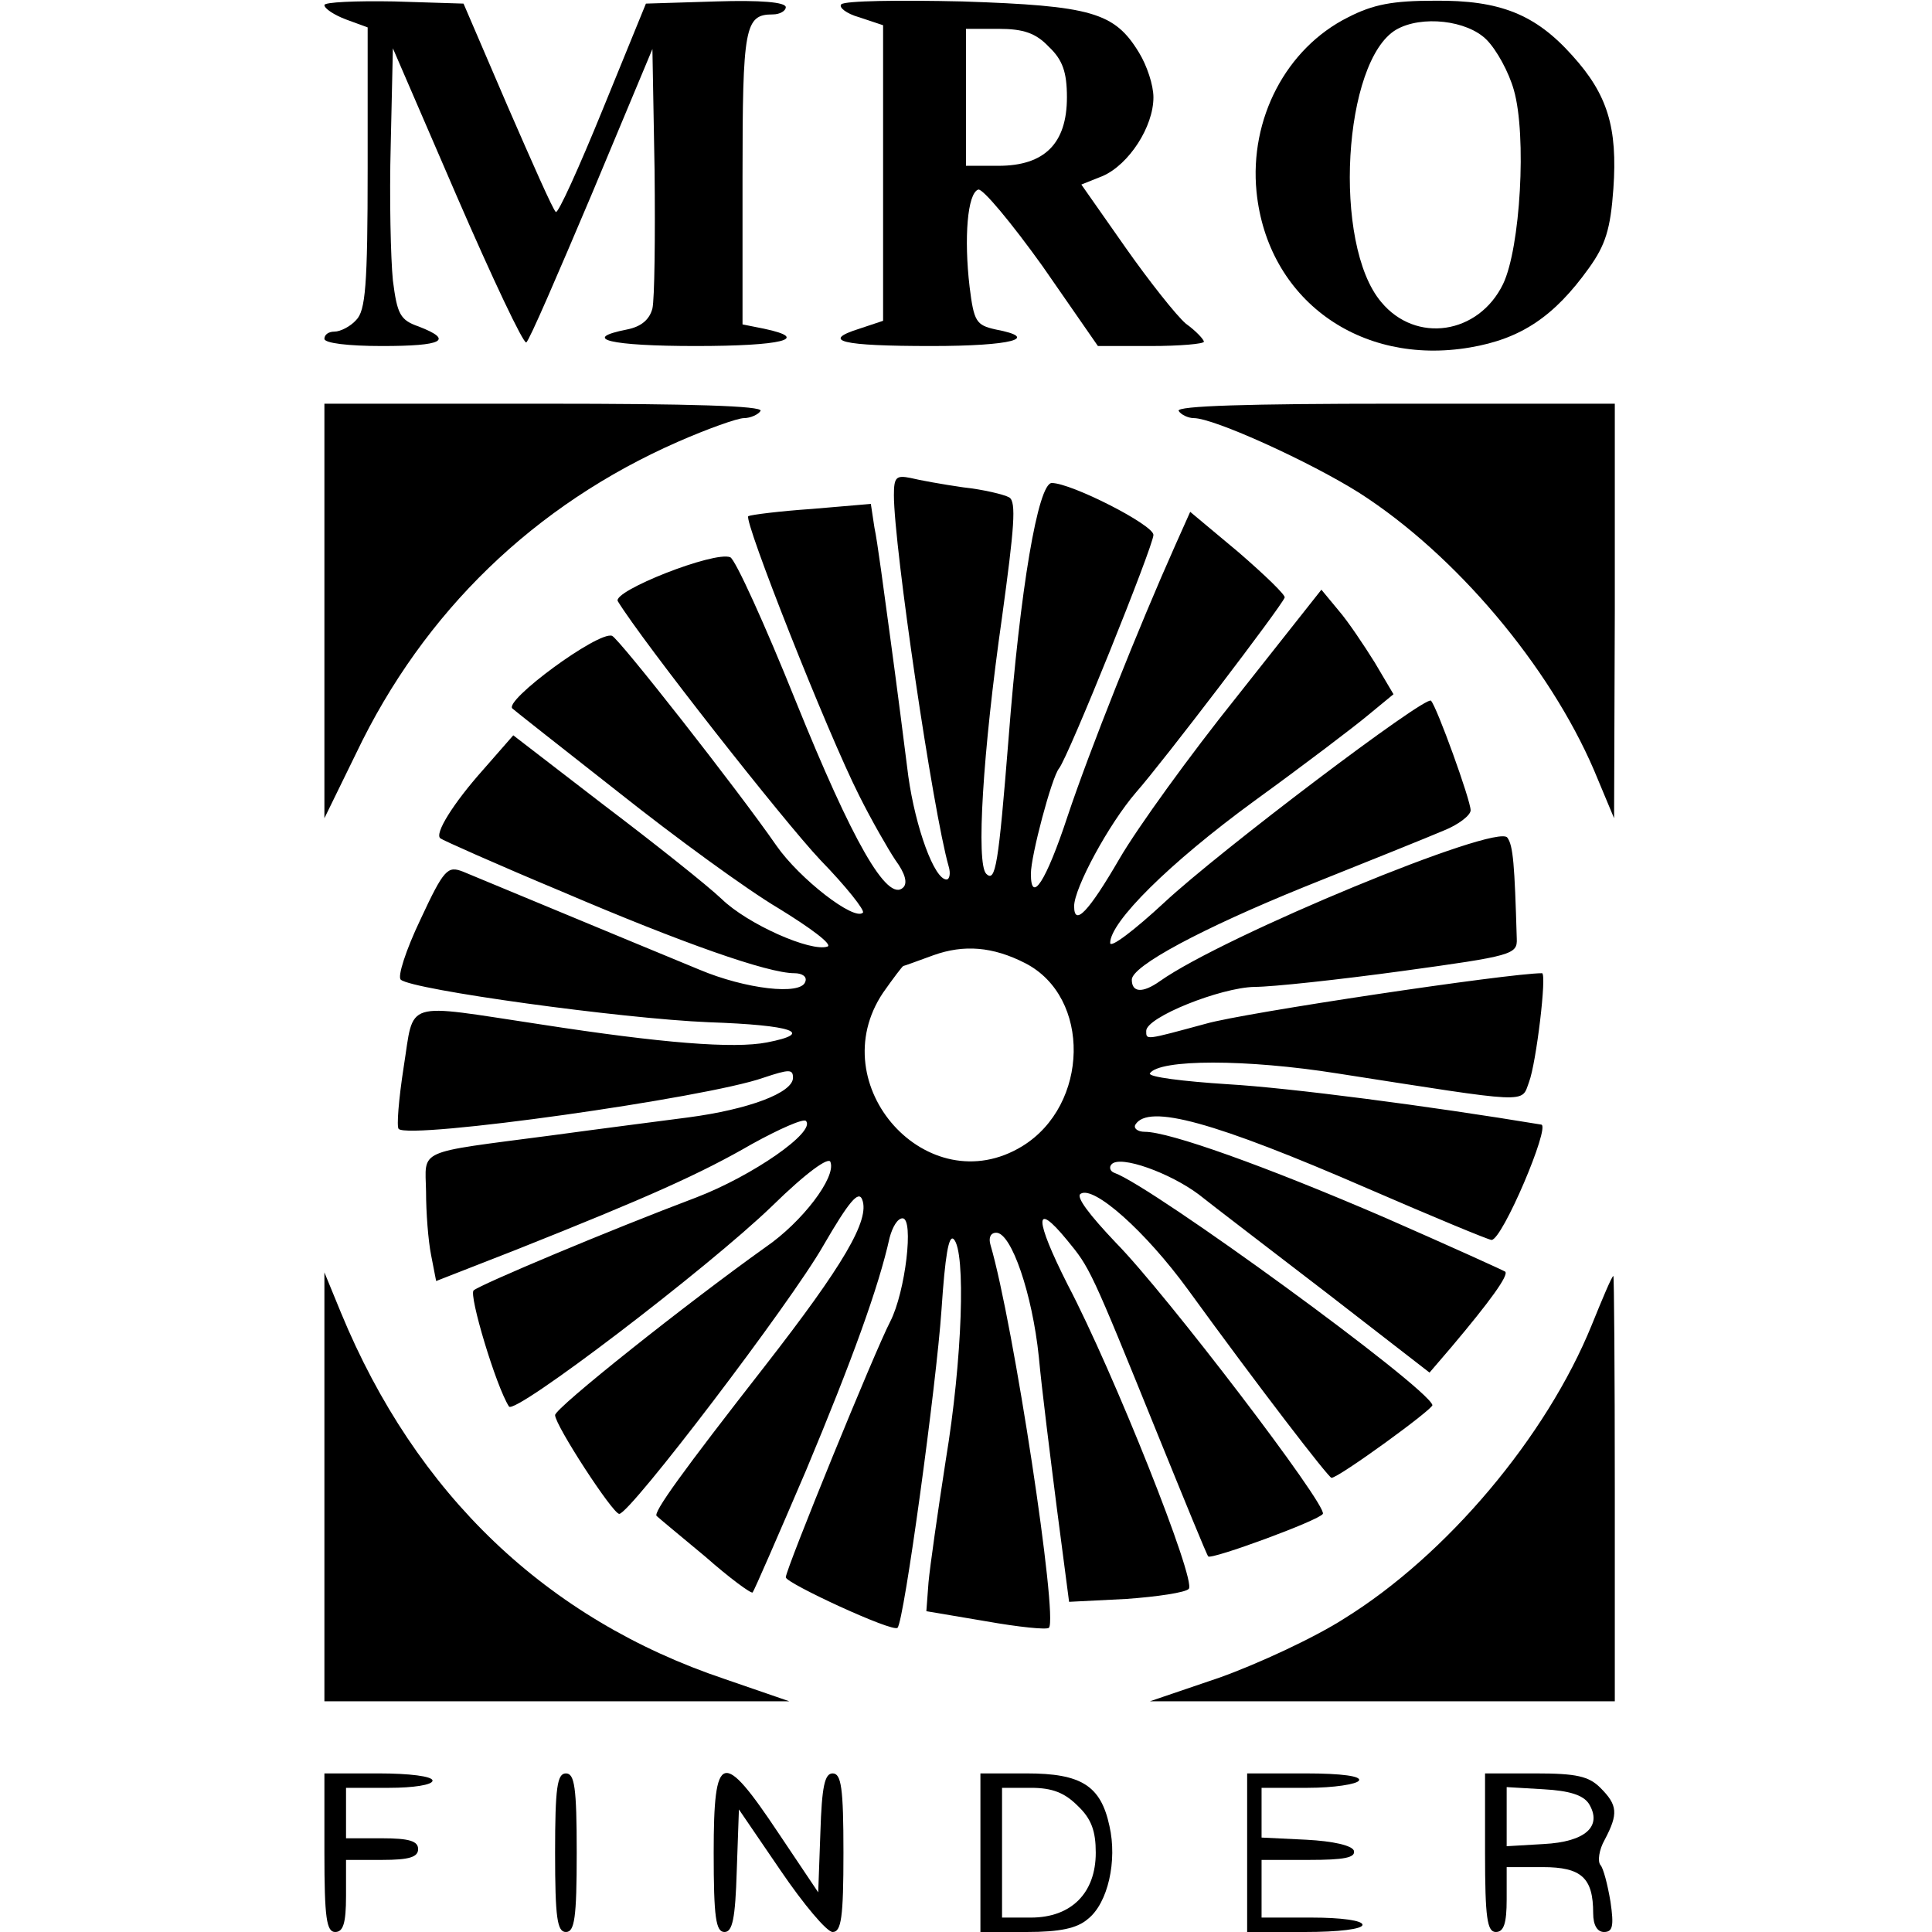
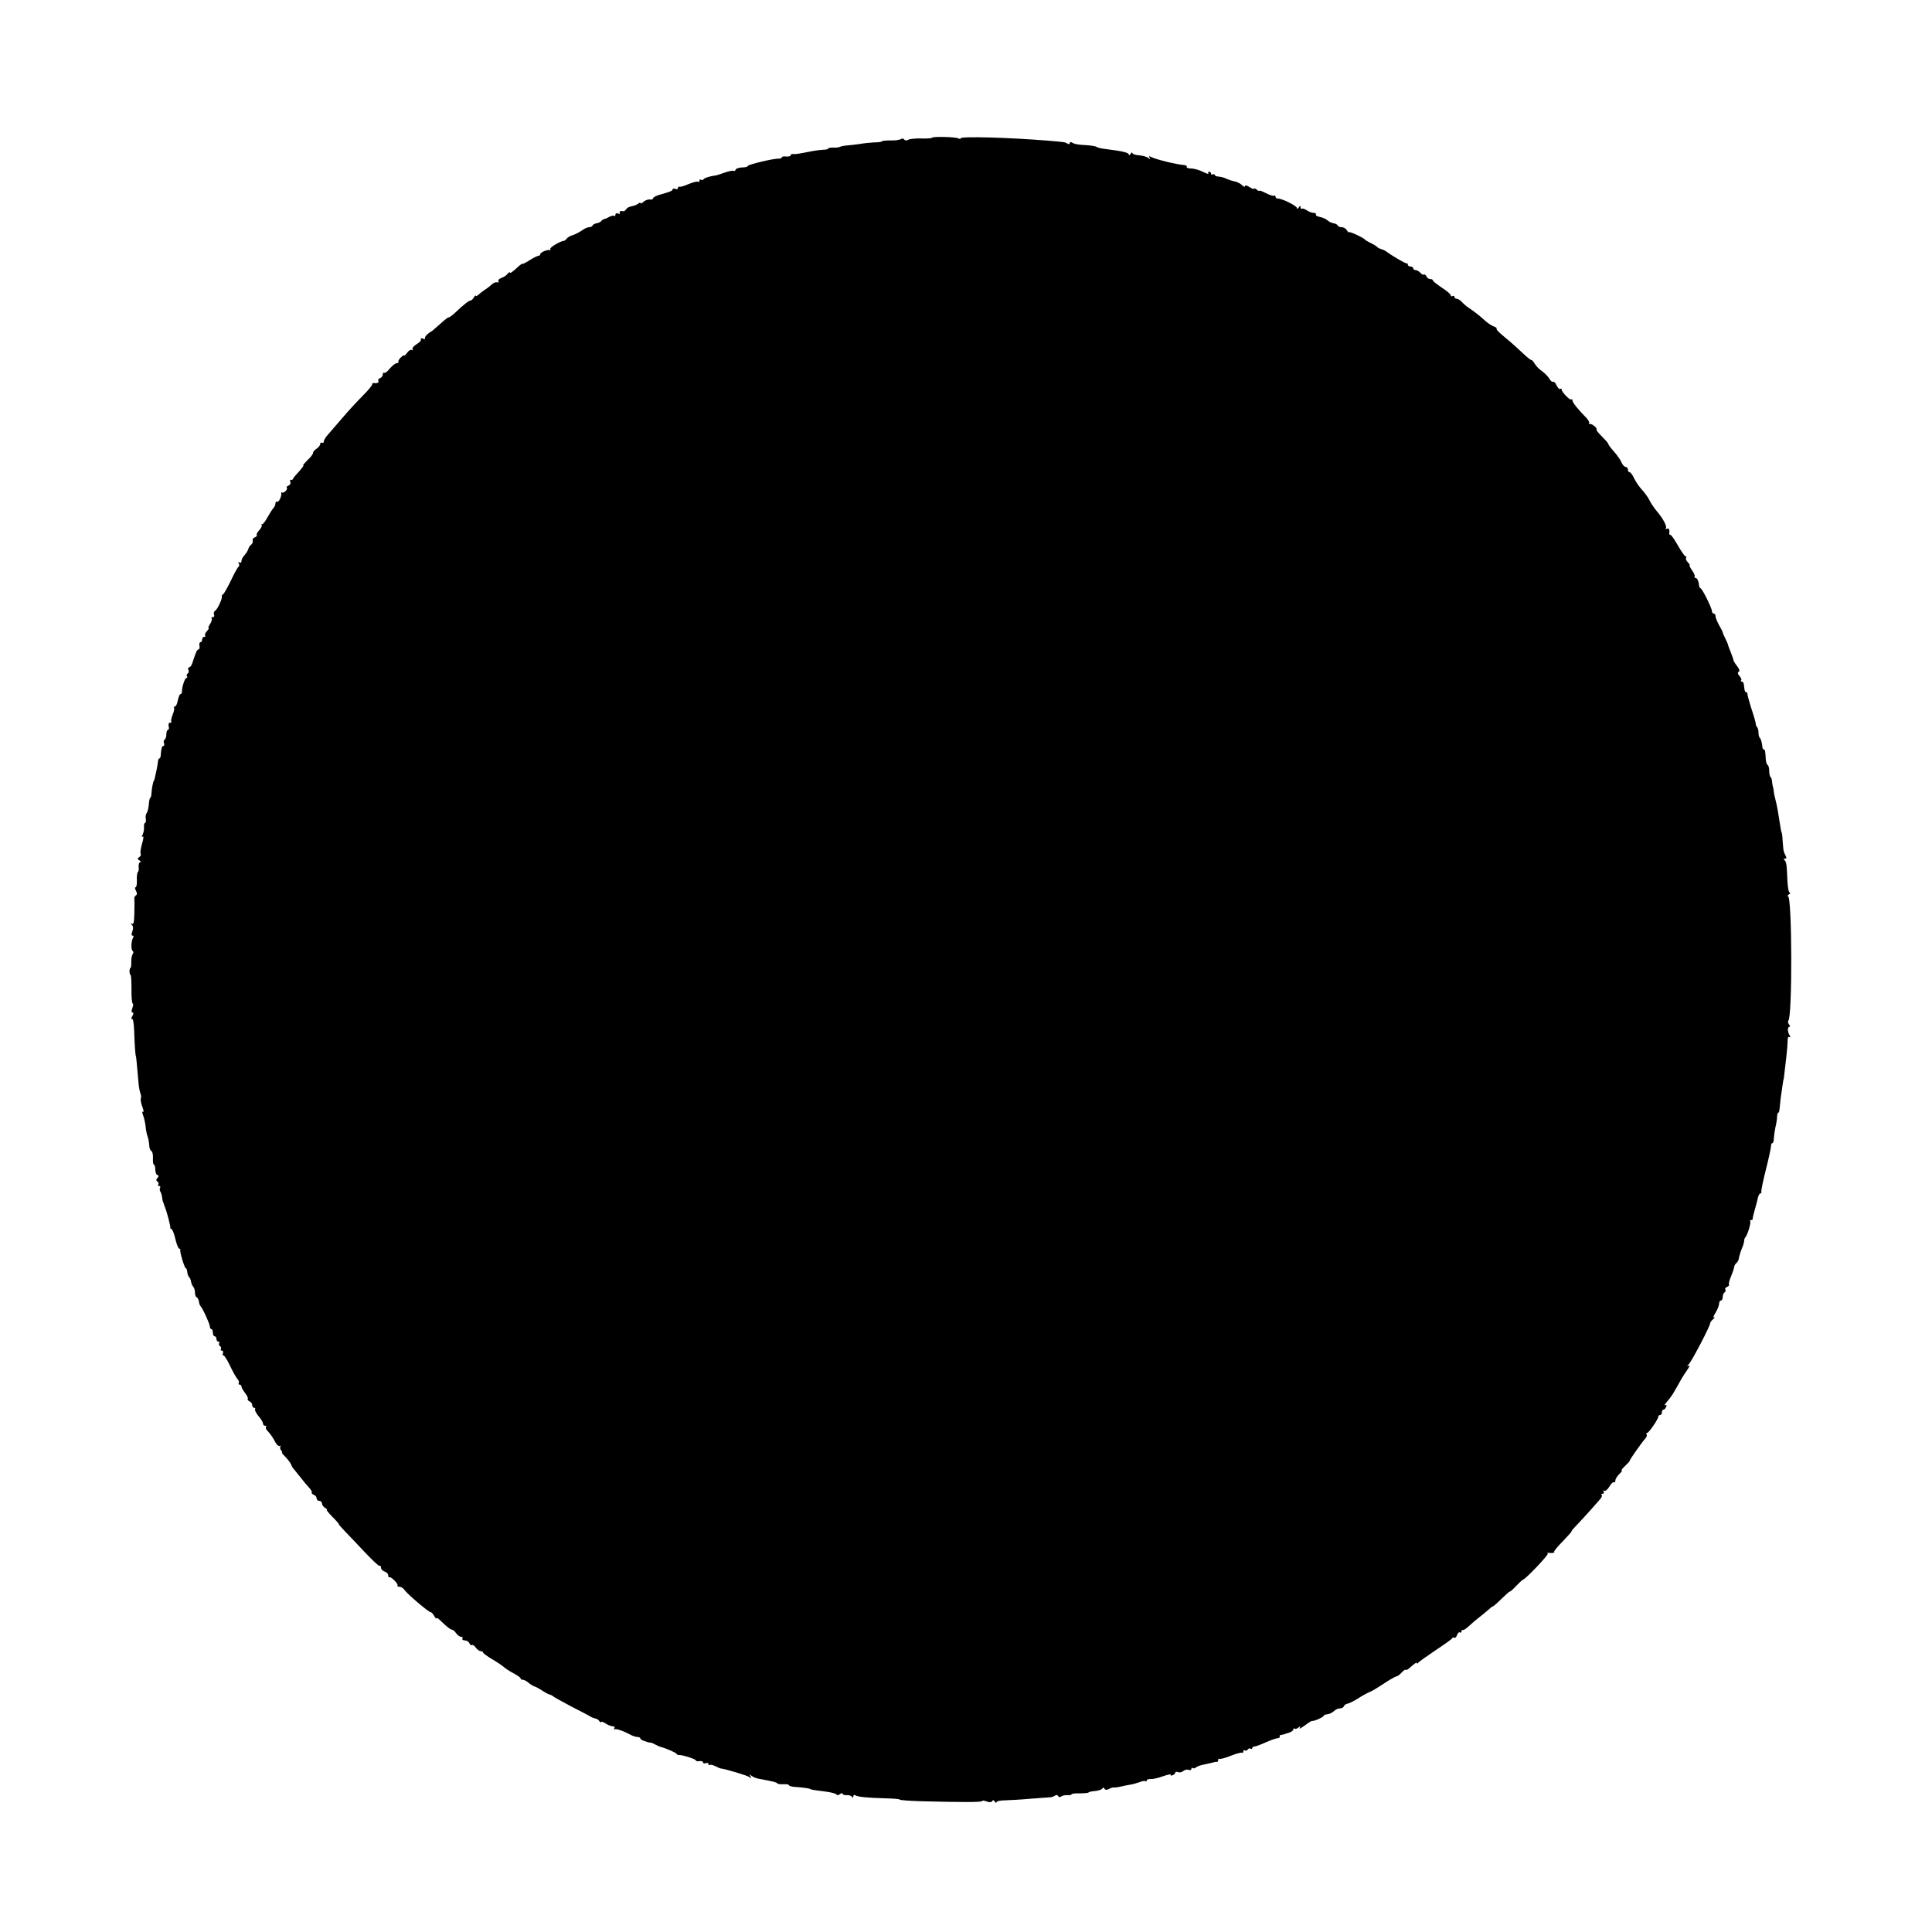
- <svg xmlns="http://www.w3.org/2000/svg" version="1.0" width="268pt" height="268pt" viewBox="0 0 268 268" preserveAspectRatio="xMidYMid meet">
-   <g transform="translate(0,268) scale(0.1,-0.1)" fill="#000000" stroke="none">
-     <path d="M450 2673 c0 -5 14 -14 30 -20 l30 -11 0 -195 c0 -164 -3 -198 -16 -211 -8 -9 -22 -16 -30 -16 -8 0 -14 -4 -14 -10 0 -6 33 -10 80 -10 84 0 100 8 51 27 -26 9 -30 17 -36 64 -3 30 -5 114 -3 188 l3 134 89 -206 c49 -113 92 -204 96 -202 4 2 44 95 91 206 l84 201 3 -168 c1 -93 0 -179 -3 -192 -4 -15 -15 -25 -35 -29 -66 -13 -23 -23 95 -23 119 0 161 10 95 24 l-30 6 0 203 c0 210 3 227 42 227 10 0 18 5 18 10 0 7 -35 10 -97 8 l-97 -3 -60 -147 c-33 -81 -62 -145 -65 -142 -4 3 -33 69 -67 147 l-61 142 -96 3 c-54 1 -97 -1 -97 -5z" />
-     <path d="M1167 2674 c-4 -4 7 -13 25 -18 l33 -11 0 -205 0 -205 -33 -11 c-54 -17 -25 -24 100 -24 112 0 152 11 89 23 -27 6 -30 11 -36 59 -8 68 -3 130 12 135 6 2 46 -46 89 -106 l77 -111 73 0 c41 0 74 3 74 6 0 3 -11 15 -25 25 -13 11 -51 59 -84 106 l-61 87 30 12 c36 16 70 68 70 109 0 17 -9 44 -20 62 -34 56 -66 65 -245 71 -88 2 -163 1 -168 -4z m288 -59 c19 -18 25 -35 25 -70 0 -64 -31 -95 -95 -95 l-45 0 0 95 0 95 45 0 c35 0 52 -6 70 -25z" />
-     <path d="M1870 2656 c-86 -43 -137 -141 -127 -242 15 -149 143 -242 296 -216 71 12 117 43 165 110 23 32 30 54 34 110 6 85 -8 131 -57 185 -51 57 -100 77 -191 76 -58 0 -85 -5 -120 -23z m192 -31 c14 -14 31 -45 38 -70 18 -63 9 -219 -15 -269 -34 -70 -121 -83 -169 -25 -68 80 -53 335 21 378 35 20 98 13 125 -14z" />
-     <path d="M450 1833 l0 -288 44 90 c94 197 248 345 446 432 41 18 83 33 92 33 9 0 20 5 23 10 4 7 -98 10 -299 10 l-306 0 0 -287z" />
-     <path d="M1635 2110 c3 -5 13 -10 21 -10 28 0 162 -61 230 -104 134 -86 263 -240 325 -384 l28 -67 1 288 0 287 -306 0 c-201 0 -303 -3 -299 -10z" />
-     <path d="M1240 1993 c0 -71 54 -438 76 -515 3 -10 1 -18 -3 -18 -17 0 -43 72 -53 143 -5 40 -16 126 -25 192 -9 66 -18 135 -22 153 l-5 33 -82 -7 c-44 -3 -84 -8 -88 -10 -7 -5 109 -299 154 -388 17 -34 40 -74 50 -89 14 -19 17 -32 11 -38 -22 -22 -71 65 -149 258 -43 107 -84 197 -91 200 -22 9 -164 -47 -156 -61 35 -57 230 -305 281 -359 36 -37 62 -70 59 -73 -12 -12 -88 47 -120 93 -54 78 -219 288 -228 291 -19 7 -152 -91 -138 -101 2 -2 68 -54 147 -116 78 -62 178 -135 222 -161 44 -27 75 -50 68 -53 -23 -8 -111 31 -147 66 -20 19 -93 77 -163 130 l-126 97 -42 -48 c-41 -46 -68 -89 -59 -95 2 -2 78 -36 169 -74 166 -71 285 -113 322 -113 11 0 18 -5 15 -12 -6 -19 -83 -10 -147 17 -114 47 -306 127 -328 136 -21 8 -26 4 -59 -67 -20 -42 -32 -79 -27 -83 16 -14 306 -54 427 -59 117 -4 148 -15 81 -28 -46 -9 -146 -1 -314 25 -193 29 -175 35 -190 -59 -7 -45 -10 -83 -7 -86 15 -15 427 43 506 71 36 12 41 12 41 0 0 -21 -62 -44 -145 -55 -38 -5 -124 -16 -190 -25 -190 -25 -175 -18 -174 -78 0 -29 3 -68 7 -88 l7 -36 110 43 c186 74 257 106 328 147 38 21 72 36 75 32 14 -15 -74 -76 -152 -106 -122 -46 -300 -121 -309 -129 -7 -6 31 -133 49 -161 7 -13 276 192 365 278 48 47 79 69 81 61 8 -21 -39 -83 -90 -118 -108 -77 -292 -223 -292 -233 0 -14 80 -137 89 -137 15 0 238 293 283 372 36 62 49 77 54 64 11 -28 -26 -91 -135 -231 -114 -146 -156 -204 -150 -208 2 -2 32 -27 67 -56 34 -30 64 -52 66 -50 2 2 35 78 74 169 64 153 101 255 116 323 4 15 11 27 18 27 16 0 4 -102 -17 -143 -21 -40 -145 -344 -145 -355 0 -8 149 -77 155 -70 9 8 54 338 61 441 5 75 10 105 17 98 17 -17 12 -167 -11 -306 -11 -71 -22 -148 -24 -170 l-3 -40 83 -14 c45 -8 84 -12 87 -9 13 13 -49 422 -81 531 -3 10 0 17 8 17 21 0 50 -85 59 -172 4 -44 16 -139 25 -210 l17 -130 79 4 c43 3 83 9 87 14 11 11 -104 300 -168 422 -46 91 -47 118 -1 62 32 -39 32 -38 126 -270 37 -91 68 -167 70 -169 4 -5 154 50 159 59 7 11 -218 306 -287 376 -37 39 -56 64 -49 68 18 12 90 -52 149 -133 98 -135 195 -261 199 -261 10 0 142 96 140 101 -8 26 -388 303 -441 322 -6 2 -8 8 -4 12 12 13 81 -12 121 -42 20 -16 100 -77 178 -137 l142 -110 30 35 c54 64 80 100 75 105 -3 2 -78 36 -167 75 -167 72 -299 119 -333 119 -10 0 -16 5 -13 10 18 29 109 4 323 -89 90 -39 167 -71 171 -71 15 0 82 158 69 160 -157 26 -349 51 -435 56 -62 4 -110 10 -108 15 13 20 134 20 260 0 270 -42 255 -42 266 -12 10 26 25 151 18 151 -46 0 -414 -55 -466 -70 -85 -23 -83 -23 -83 -10 0 19 103 60 150 61 25 0 117 10 205 22 153 21 160 23 159 45 -3 103 -5 129 -13 140 -13 21 -393 -136 -482 -199 -24 -17 -39 -16 -39 2 0 19 97 71 240 129 85 34 172 69 193 78 20 8 37 21 37 28 0 14 -47 144 -55 152 -7 8 -294 -209 -370 -280 -41 -38 -75 -64 -75 -56 0 29 81 110 200 197 69 50 140 104 159 120 l34 28 -26 44 c-15 24 -37 57 -50 72 l-24 29 -117 -148 c-65 -81 -138 -182 -163 -225 -43 -74 -63 -95 -63 -66 0 25 48 114 86 158 37 42 201 257 206 270 2 3 -27 31 -64 63 l-67 56 -21 -47 c-50 -112 -119 -285 -149 -375 -30 -91 -51 -123 -51 -80 0 25 29 134 39 146 13 16 131 309 131 324 0 14 -114 72 -141 72 -19 0 -44 -147 -60 -355 -14 -175 -18 -200 -31 -187 -14 14 -5 167 22 356 17 124 20 160 10 166 -7 4 -36 11 -64 14 -28 4 -61 10 -73 13 -20 4 -23 1 -23 -24z m182 -649 c92 -47 89 -197 -4 -254 -131 -80 -279 85 -193 213 14 20 27 37 28 37 1 0 20 7 42 15 42 15 82 12 127 -11z" />
-     <path d="M450 618 l0 -298 323 0 322 0 -90 31 c-247 83 -428 256 -532 508 l-23 56 0 -297z" />
-     <path d="M2208 842 c-63 -155 -201 -319 -343 -407 -42 -27 -120 -63 -173 -82 l-97 -33 323 0 322 0 0 295 c0 162 -1 295 -2 295 -2 0 -15 -31 -30 -68z" />
-     <path d="M450 110 c0 -91 3 -110 15 -110 11 0 15 12 15 50 l0 50 50 0 c38 0 50 4 50 15 0 11 -12 15 -50 15 l-50 0 0 35 0 35 60 0 c33 0 60 4 60 10 0 6 -32 10 -75 10 l-75 0 0 -110z" />
-     <path d="M770 110 c0 -91 3 -110 15 -110 12 0 15 19 15 110 0 91 -3 110 -15 110 -12 0 -15 -19 -15 -110z" />
-     <path d="M990 110 c0 -90 3 -110 15 -110 11 0 15 18 17 85 l3 85 58 -85 c32 -47 64 -85 72 -85 12 0 15 20 15 110 0 90 -3 110 -15 110 -11 0 -15 -18 -17 -82 l-3 -83 -55 82 c-78 117 -90 114 -90 -27z" />
-     <path d="M1360 110 l0 -110 64 0 c46 0 70 5 85 18 28 22 41 81 30 129 -12 56 -39 73 -115 73 l-64 0 0 -110z m135 65 c19 -18 25 -35 25 -65 0 -56 -34 -90 -90 -90 l-40 0 0 90 0 90 40 0 c30 0 47 -7 65 -25z" />
-     <path d="M1730 110 l0 -110 80 0 c47 0 80 4 80 10 0 6 -30 10 -70 10 l-70 0 0 40 0 40 66 0 c48 0 65 3 62 13 -3 7 -28 13 -66 15 l-62 3 0 34 0 35 64 0 c36 0 68 5 71 10 4 6 -23 10 -74 10 l-81 0 0 -110z" />
-     <path d="M2060 110 c0 -91 3 -110 15 -110 11 0 15 12 15 45 l0 45 50 0 c54 0 70 -15 70 -64 0 -17 6 -26 15 -26 12 0 14 8 9 42 -4 24 -10 47 -14 51 -4 5 -2 21 6 35 19 36 18 48 -6 72 -16 16 -33 20 -90 20 l-70 0 0 -110z m144 68 c19 -31 -4 -53 -63 -56 l-51 -3 0 41 0 41 51 -3 c36 -2 55 -8 63 -20z" />
+ <svg xmlns="http://www.w3.org/2000/svg" version="1.0" width="1080pt" height="1080pt" viewBox="0 0 1080 1080" preserveAspectRatio="xMidYMid meet">
+   <g transform="translate(0,1080) scale(0.1,-0.1)" fill="#000000" stroke="none">
+     <path d="M5210 10030 c0 -3 -26 -5 -57 -4 -32 1 -66 -2 -75 -7 -10 -6 -19 -5 -23 1 -4 6 -12 7 -18 3 -7 -5 -33 -9 -59 -8 -27 0 -48 -2 -48 -5 0 -3 -19 -6 -43 -6 -23 -1 -60 -5 -82 -9 -22 -3 -53 -7 -70 -8 -16 -1 -34 -5 -40 -8 -5 -3 -22 -5 -37 -4 -16 0 -28 -2 -28 -5 0 -4 -12 -7 -27 -7 -16 -1 -41 -4 -58 -7 -86 -17 -101 -19 -112 -17 -7 1 -13 -2 -13 -7 0 -5 -11 -8 -25 -7 -14 2 -25 0 -25 -5 0 -4 -8 -7 -17 -7 -27 2 -173 -33 -173 -41 0 -4 -14 -8 -32 -8 -18 -1 -34 -6 -36 -13 -2 -6 -7 -9 -12 -6 -4 3 -26 -2 -49 -10 -23 -8 -43 -14 -46 -15 -33 -4 -67 -14 -71 -21 -3 -5 -10 -7 -15 -4 -5 4 -9 1 -9 -5 0 -6 -4 -9 -9 -6 -5 3 -28 -3 -52 -13 -24 -11 -47 -17 -51 -15 -4 3 -8 0 -8 -6 0 -7 -7 -10 -15 -6 -8 3 -15 2 -15 -3 0 -7 -16 -14 -60 -26 -29 -7 -50 -18 -50 -25 0 -4 -8 -7 -17 -5 -10 1 -26 -4 -35 -13 -10 -8 -18 -12 -18 -7 0 4 -6 2 -13 -4 -8 -6 -24 -12 -36 -14 -13 -2 -26 -9 -30 -16 -5 -7 -11 -12 -15 -12 -20 3 -26 0 -21 -9 3 -6 -1 -7 -9 -4 -10 4 -16 1 -16 -7 0 -7 -3 -9 -6 -6 -4 3 -16 1 -28 -5 -11 -7 -25 -12 -29 -13 -4 0 -11 -4 -15 -10 -4 -5 -16 -12 -27 -13 -11 -2 -21 -8 -23 -13 -2 -5 -10 -9 -19 -9 -8 0 -27 -8 -41 -19 -15 -10 -38 -22 -52 -26 -14 -4 -28 -13 -32 -19 -4 -6 -11 -11 -15 -12 -20 -1 -82 -38 -77 -46 3 -5 2 -7 -3 -6 -14 4 -53 -13 -53 -23 0 -5 -5 -9 -10 -9 -6 0 -28 -11 -50 -25 -22 -14 -40 -23 -40 -20 0 3 -9 -3 -19 -12 -38 -35 -51 -44 -51 -36 0 4 -6 1 -13 -8 -7 -9 -22 -19 -35 -23 -12 -4 -19 -12 -16 -18 4 -6 1 -9 -6 -6 -8 2 -21 -3 -30 -11 -9 -9 -27 -23 -40 -31 -12 -8 -29 -21 -36 -28 -8 -7 -14 -10 -14 -5 0 4 -5 0 -11 -9 -5 -10 -14 -18 -19 -18 -9 0 -41 -25 -90 -72 -16 -14 -30 -24 -32 -22 -2 2 -25 -16 -51 -40 -26 -23 -47 -41 -47 -40 0 2 -9 -4 -19 -13 -11 -9 -18 -20 -15 -25 3 -4 -3 -5 -12 -1 -10 4 -15 2 -11 -3 3 -6 -7 -18 -24 -28 -16 -10 -26 -22 -23 -28 4 -6 2 -8 -4 -4 -6 3 -18 -4 -26 -16 -9 -12 -16 -19 -16 -15 0 4 -8 -1 -18 -10 -11 -10 -17 -21 -15 -25 2 -5 -2 -8 -9 -8 -7 0 -24 -13 -38 -29 -13 -17 -27 -28 -32 -25 -4 3 -8 -1 -8 -9 0 -8 -7 -18 -16 -21 -8 -3 -12 -10 -9 -16 6 -9 -8 -14 -27 -11 -5 0 -8 -4 -8 -9 0 -6 -24 -34 -53 -63 -29 -29 -79 -83 -112 -122 -33 -38 -70 -81 -82 -95 -13 -14 -23 -31 -23 -38 0 -7 -5 -10 -10 -7 -6 3 -10 0 -10 -7 0 -7 -9 -19 -20 -26 -11 -7 -20 -17 -20 -24 0 -6 -13 -24 -30 -39 -16 -16 -27 -29 -25 -29 6 0 -6 -17 -37 -51 -10 -10 -19 -22 -20 -26 -2 -5 -7 -7 -12 -5 -5 2 -6 -4 -3 -12 3 -8 -1 -17 -10 -20 -9 -4 -13 -9 -10 -12 8 -8 -16 -33 -26 -27 -4 2 -6 1 -5 -4 4 -16 -14 -53 -23 -48 -5 4 -9 -1 -9 -9 0 -8 -6 -21 -13 -28 -6 -7 -21 -30 -32 -50 -11 -21 -24 -38 -29 -38 -5 0 -7 -3 -3 -6 3 -3 -3 -15 -13 -27 -11 -11 -17 -23 -15 -27 3 -5 -2 -11 -11 -14 -9 -3 -14 -12 -11 -19 2 -6 -2 -16 -9 -22 -7 -5 -14 -16 -16 -24 -2 -8 -11 -23 -20 -33 -10 -10 -18 -25 -18 -34 0 -9 -5 -12 -12 -8 -7 5 -8 3 -3 -6 4 -7 3 -15 -2 -19 -5 -3 -24 -37 -42 -76 -19 -38 -38 -73 -43 -76 -6 -3 -9 -9 -8 -13 4 -12 -24 -71 -36 -79 -7 -4 -11 -14 -8 -22 4 -8 1 -15 -7 -15 -7 0 -9 -3 -6 -7 4 -3 0 -17 -8 -30 -9 -13 -12 -23 -9 -23 4 0 0 -8 -9 -18 -10 -10 -14 -22 -10 -25 3 -4 1 -7 -5 -7 -7 0 -12 -7 -12 -15 0 -8 -4 -15 -9 -15 -6 0 -8 -9 -6 -20 2 -11 0 -20 -5 -20 -5 0 -12 -10 -16 -22 -5 -13 -9 -25 -10 -28 -1 -3 -5 -15 -9 -27 -4 -13 -12 -23 -17 -23 -6 0 -8 -7 -5 -15 4 -8 2 -17 -4 -20 -5 -4 -7 -11 -4 -16 4 -5 2 -9 -3 -9 -9 0 -26 -53 -25 -77 0 -7 -3 -13 -8 -13 -4 0 -11 -16 -15 -35 -3 -19 -11 -35 -17 -35 -6 0 -8 -3 -4 -6 3 -4 0 -21 -8 -39 -7 -19 -11 -36 -7 -39 3 -3 0 -6 -7 -6 -8 0 -11 -8 -8 -20 3 -11 1 -20 -4 -20 -5 0 -9 -11 -9 -24 0 -14 -4 -27 -10 -31 -5 -3 -7 -12 -3 -20 3 -8 1 -15 -4 -15 -8 0 -12 -15 -15 -57 -1 -7 -4 -13 -8 -13 -3 0 -6 -8 -7 -17 -1 -10 -4 -31 -8 -48 -4 -16 -8 -37 -10 -45 -2 -8 -4 -15 -5 -15 -3 0 -12 -42 -13 -67 -1 -16 -4 -28 -7 -28 -3 0 -7 -17 -8 -37 -2 -20 -7 -42 -12 -48 -5 -6 -8 -21 -5 -33 2 -12 0 -22 -4 -22 -4 0 -7 -10 -6 -22 1 -13 -2 -31 -7 -42 -7 -12 -7 -16 0 -12 6 3 4 -15 -4 -40 -7 -26 -11 -51 -8 -56 4 -6 0 -14 -7 -19 -12 -8 -12 -11 1 -19 8 -5 10 -10 4 -10 -6 0 -10 -11 -9 -25 2 -14 0 -27 -4 -29 -4 -3 -7 -23 -6 -46 1 -22 -2 -40 -7 -40 -5 0 -4 -9 2 -19 7 -14 7 -22 0 -26 -6 -4 -10 -12 -9 -18 1 -7 1 -43 0 -80 -1 -51 -4 -66 -13 -61 -10 5 -10 4 -1 -6 8 -8 9 -20 3 -36 -6 -16 -6 -24 1 -24 6 0 7 -5 3 -12 -11 -18 -13 -68 -2 -74 5 -4 5 -10 0 -17 -5 -7 -9 -27 -8 -45 0 -17 -1 -32 -4 -32 -3 0 -6 -9 -6 -20 0 -11 3 -20 6 -20 3 0 5 -36 5 -80 -1 -44 3 -80 7 -80 4 0 3 -11 -2 -25 -6 -16 -6 -25 1 -25 6 0 6 -8 -2 -21 -6 -12 -7 -19 -1 -15 6 3 10 -23 12 -67 2 -72 7 -142 10 -142 1 0 5 -41 14 -145 2 -25 7 -53 11 -62 4 -10 5 -23 2 -30 -2 -7 2 -28 9 -46 7 -18 9 -30 4 -27 -6 4 -6 -4 0 -20 6 -15 12 -43 14 -63 2 -21 7 -45 11 -55 4 -10 8 -31 9 -47 0 -16 6 -32 12 -34 6 -2 10 -20 9 -40 -1 -20 1 -36 5 -36 4 0 8 -12 8 -27 0 -15 5 -29 11 -31 9 -3 9 -8 1 -17 -8 -9 -8 -15 0 -20 6 -3 8 -11 5 -16 -4 -5 -1 -9 5 -9 6 0 8 -4 5 -10 -3 -5 -3 -16 2 -22 4 -7 8 -21 9 -30 1 -10 3 -20 4 -23 1 -3 3 -8 5 -12 1 -5 4 -15 8 -23 10 -26 31 -105 29 -112 -1 -5 2 -8 6 -8 5 0 15 -25 22 -55 7 -30 17 -55 22 -55 4 0 7 -3 6 -7 -4 -12 24 -103 31 -103 4 0 7 -10 8 -22 1 -11 6 -24 10 -27 4 -3 10 -15 11 -26 2 -11 8 -24 13 -29 5 -6 9 -20 9 -32 0 -12 4 -24 9 -26 5 -1 11 -12 13 -23 1 -11 5 -22 8 -25 12 -11 53 -101 53 -115 0 -8 4 -15 9 -15 4 0 8 -9 8 -20 0 -11 5 -20 10 -20 6 0 10 -7 10 -15 0 -8 5 -15 11 -15 5 0 8 -4 4 -9 -3 -5 -1 -12 5 -16 6 -4 8 -11 5 -16 -4 -5 -1 -9 5 -9 7 0 9 -7 6 -16 -3 -8 -2 -13 2 -10 4 2 21 -23 37 -57 16 -34 35 -68 42 -75 7 -8 11 -18 8 -23 -4 -5 -1 -9 4 -9 6 0 11 -5 11 -11 0 -6 9 -22 20 -36 11 -14 18 -29 15 -33 -3 -4 2 -10 10 -14 8 -3 15 -12 15 -21 0 -8 5 -15 11 -15 5 0 8 -4 5 -9 -3 -4 6 -21 19 -37 14 -16 25 -35 25 -41 0 -7 5 -13 12 -13 6 0 9 -3 5 -6 -3 -4 -1 -12 6 -20 22 -24 32 -39 46 -66 8 -15 19 -24 25 -21 6 3 8 3 4 -2 -4 -4 -3 -14 3 -22 6 -7 9 -13 5 -13 -3 0 7 -12 22 -27 15 -16 28 -34 30 -41 1 -6 10 -21 20 -31 9 -11 26 -32 37 -46 11 -15 30 -37 42 -50 12 -13 19 -26 16 -29 -3 -3 2 -8 11 -12 9 -3 16 -12 16 -20 0 -8 7 -14 15 -14 8 0 15 -7 15 -15 0 -7 8 -19 17 -24 10 -6 14 -11 10 -11 -4 0 10 -18 32 -40 22 -22 37 -40 35 -40 -3 0 15 -20 38 -44 24 -25 75 -78 113 -119 39 -41 73 -73 77 -70 5 2 8 -3 8 -11 0 -8 9 -18 20 -21 11 -3 20 -13 20 -21 0 -8 3 -13 8 -11 9 4 52 -40 44 -47 -3 -3 2 -6 11 -6 9 0 22 -8 29 -19 17 -24 134 -123 145 -123 4 1 13 -9 20 -21 7 -12 12 -18 13 -13 0 5 11 -2 24 -15 34 -33 54 -49 63 -49 5 0 15 -9 23 -20 8 -11 20 -20 28 -20 7 0 10 -4 7 -10 -3 -5 3 -10 13 -10 11 0 23 -7 26 -16 3 -8 10 -13 14 -10 5 3 15 -4 22 -15 8 -10 20 -19 27 -19 7 0 13 -3 13 -7 0 -5 23 -21 51 -38 28 -16 58 -37 67 -45 10 -9 34 -24 55 -35 20 -11 37 -23 37 -27 0 -5 6 -8 13 -8 7 0 22 -8 33 -18 11 -9 26 -18 34 -20 7 -2 25 -12 40 -22 15 -10 33 -20 41 -22 8 -2 16 -6 19 -9 3 -4 48 -29 101 -57 53 -27 103 -53 110 -58 8 -5 20 -9 28 -11 8 -1 18 -8 22 -15 5 -7 9 -9 9 -4 0 4 11 1 25 -8 13 -9 31 -16 40 -16 10 0 13 -5 9 -12 -4 -6 -3 -8 2 -5 9 5 49 -9 96 -34 10 -5 25 -9 33 -9 8 0 15 -4 15 -9 0 -7 39 -22 60 -23 3 0 14 -5 25 -11 11 -6 25 -12 30 -13 25 -6 81 -30 86 -37 3 -5 9 -8 13 -8 16 3 96 -22 96 -30 0 -4 9 -6 20 -4 11 2 20 -1 20 -7 0 -5 7 -8 15 -4 8 3 15 1 15 -5 0 -6 4 -8 8 -5 5 3 19 -1 33 -8 13 -7 26 -12 29 -12 19 -1 148 -39 159 -48 12 -9 13 -8 6 4 -7 12 -6 13 6 3 8 -6 26 -14 39 -16 85 -16 101 -20 105 -26 2 -4 18 -6 34 -5 17 1 31 -1 31 -5 0 -4 15 -9 33 -10 37 -2 81 -8 85 -11 4 -4 15 -6 80 -14 34 -4 65 -12 68 -17 3 -6 11 -5 20 2 8 6 14 7 14 2 0 -5 10 -9 23 -8 12 1 25 -3 29 -9 5 -7 8 -7 8 2 0 8 5 10 12 6 14 -9 64 -14 175 -17 40 -1 73 -4 73 -7 0 -3 53 -7 118 -9 227 -6 342 -6 342 1 0 4 11 3 25 -2 16 -6 26 -6 31 1 4 8 9 7 15 -2 5 -8 9 -9 9 -4 0 6 21 11 48 11 26 1 90 4 142 9 52 4 102 7 110 8 8 0 20 4 27 9 7 6 14 5 18 -2 4 -7 11 -8 18 -2 7 5 22 8 35 7 12 -1 22 1 22 5 0 3 21 6 46 5 25 0 47 2 49 5 2 3 18 7 36 8 18 2 36 7 40 13 5 8 9 8 13 0 5 -8 13 -8 26 -1 11 6 23 9 27 8 4 -1 22 1 38 5 17 4 41 9 55 11 14 2 37 9 51 14 15 6 30 8 33 5 3 -4 6 -2 6 4 0 5 10 9 22 8 13 -1 44 6 70 16 27 9 46 13 43 8 -4 -5 1 -6 9 -3 9 3 16 10 16 15 0 4 7 6 15 3 8 -4 22 -1 30 6 8 7 22 10 30 6 8 -3 15 0 15 6 0 6 3 8 7 5 3 -4 11 -3 17 2 7 6 25 13 41 16 34 7 58 13 65 15 3 1 8 2 13 1 4 0 7 4 7 11 0 6 3 9 6 6 3 -3 32 4 64 17 32 13 61 20 64 17 3 -3 6 0 6 7 0 7 4 10 9 6 5 -3 12 -1 16 5 4 6 11 8 16 5 5 -4 9 -2 9 3 0 5 6 9 13 9 6 0 34 10 60 22 27 12 57 23 67 24 10 1 16 5 14 9 -3 4 0 9 5 9 6 1 14 3 19 4 4 2 17 6 30 10 12 4 22 12 22 18 0 6 3 7 7 4 3 -4 13 -1 21 6 13 10 14 9 7 -2 -5 -8 8 -2 28 13 20 15 39 27 42 26 10 -3 65 22 65 29 0 4 9 7 20 8 11 1 27 9 36 17 8 9 24 16 34 16 10 0 20 5 22 12 2 6 11 12 19 14 9 1 35 14 58 28 23 15 52 31 64 36 23 10 31 15 105 63 24 15 47 27 51 27 4 0 16 9 26 20 10 11 20 18 23 16 2 -3 10 0 18 7 34 30 44 37 44 30 0 -4 4 -3 8 2 4 6 48 37 97 70 50 33 92 63 93 67 2 5 7 6 12 3 5 -3 11 4 15 15 4 11 11 18 16 15 5 -4 9 -1 9 6 0 7 3 10 6 7 3 -3 18 6 33 20 16 15 43 38 61 52 18 14 41 33 51 42 11 10 21 18 24 18 3 0 26 20 50 44 25 24 45 42 45 39 0 -3 16 11 35 31 19 20 37 36 39 36 12 0 144 139 138 145 -4 4 -2 6 3 5 17 -4 39 0 33 5 -3 3 19 30 49 60 29 30 51 55 48 55 -3 0 12 17 33 39 33 34 108 118 132 147 5 7 6 15 3 18 -4 3 -1 6 6 6 7 0 9 5 5 12 -4 6 -3 8 4 4 6 -3 18 7 28 23 10 17 21 28 26 25 4 -3 8 2 8 10 0 8 10 24 22 36 12 11 18 20 13 20 -4 0 4 11 19 25 14 13 26 26 26 29 0 7 70 106 87 124 7 8 11 18 8 23 -4 5 -2 9 3 9 9 0 62 77 62 91 0 5 5 9 10 9 6 0 10 7 10 15 0 8 4 15 9 15 5 0 12 7 15 16 4 10 2 13 -7 8 -6 -4 -1 6 13 22 14 16 31 40 38 53 8 13 23 40 34 60 11 20 30 49 41 65 13 18 15 26 6 21 -10 -6 -9 -3 3 11 19 22 118 212 118 227 0 5 8 16 18 24 9 8 11 12 4 8 -7 -4 -4 8 8 27 11 18 20 41 20 51 0 9 5 17 10 17 6 0 10 9 10 19 0 11 5 23 10 26 6 4 8 11 5 16 -4 5 1 12 9 15 9 3 14 10 11 14 -3 4 3 25 12 46 9 22 17 45 17 52 1 7 6 16 11 20 6 4 12 14 14 22 2 8 4 20 6 25 1 6 7 23 13 38 7 16 12 34 12 41 0 7 3 16 7 20 11 11 32 79 27 88 -3 4 0 8 5 8 6 0 10 3 9 8 -1 4 5 27 12 52 7 25 15 54 17 65 2 11 8 22 13 23 6 2 8 7 6 10 -2 4 9 59 25 122 16 63 29 123 29 133 0 9 3 17 8 17 4 0 8 12 8 28 1 15 5 43 9 62 5 19 9 45 9 58 1 12 3 22 7 22 3 0 6 10 7 23 1 12 4 38 6 57 3 19 7 51 10 70 3 19 5 35 6 35 1 0 3 16 5 35 2 19 7 62 11 95 4 33 7 72 7 87 0 17 3 25 10 21 6 -4 7 -1 2 8 -13 19 -14 49 -2 49 5 0 4 6 -2 13 -6 8 -8 17 -4 21 23 23 21 696 -2 696 -5 0 -3 5 5 10 8 5 10 10 5 10 -6 0 -11 28 -13 63 -4 96 -6 111 -17 119 -6 5 -5 8 3 8 9 0 10 5 3 18 -5 9 -9 20 -10 25 -1 4 -1 8 -2 10 0 1 -2 22 -4 47 -1 25 -4 45 -5 45 -2 0 -8 32 -15 80 -3 22 -9 56 -13 75 -5 19 -9 38 -10 43 -1 4 -3 9 -3 12 -1 3 -3 14 -4 25 -1 11 -4 22 -5 25 -1 3 -3 14 -4 24 0 11 -4 23 -8 27 -5 4 -8 20 -8 35 0 15 -4 30 -9 33 -5 3 -9 17 -10 31 -3 47 -4 55 -11 55 -4 0 -7 6 -8 13 -2 24 -8 47 -15 53 -4 4 -7 17 -7 29 0 12 -3 25 -7 29 -4 4 -8 13 -8 19 0 7 -11 46 -25 87 -13 41 -23 78 -22 83 1 4 -2 7 -6 7 -5 0 -9 7 -10 15 -1 8 -3 22 -4 30 -1 8 -6 15 -11 15 -6 0 -7 3 -4 7 4 3 0 14 -9 24 -10 11 -12 19 -4 24 7 4 3 15 -10 32 -11 14 -20 29 -20 33 0 4 -7 24 -15 44 -8 20 -15 38 -15 41 0 3 -7 19 -15 35 -8 16 -15 32 -15 35 0 3 -9 21 -20 40 -11 20 -20 42 -20 50 0 8 -4 15 -10 15 -5 0 -10 6 -10 13 0 17 -51 120 -63 128 -5 3 -9 10 -9 15 -2 25 -11 44 -21 44 -6 0 -7 3 -4 6 4 4 -3 20 -14 35 -11 16 -17 29 -14 29 4 0 -1 7 -9 16 -9 8 -14 20 -11 25 4 5 2 9 -3 9 -4 0 -23 27 -42 60 -19 33 -37 60 -42 60 -4 0 -7 3 -7 8 4 21 -2 32 -13 26 -7 -4 -10 -4 -6 1 9 10 -14 55 -50 97 -15 18 -34 46 -42 63 -8 16 -27 42 -42 58 -14 15 -34 44 -43 63 -9 19 -20 34 -25 34 -6 0 -10 7 -10 15 0 8 -6 15 -13 15 -6 0 -18 12 -24 28 -7 15 -26 42 -43 60 -16 18 -30 37 -30 41 0 4 -16 22 -35 41 -19 18 -33 36 -30 38 6 7 -22 32 -36 32 -7 0 -10 3 -6 6 3 3 -4 16 -16 29 -47 48 -77 85 -77 97 0 6 -3 9 -6 5 -7 -7 -54 41 -54 55 0 5 -4 7 -9 4 -4 -3 -13 6 -20 20 -6 14 -15 23 -20 20 -4 -3 -13 5 -20 17 -7 12 -25 31 -41 42 -16 11 -34 30 -41 42 -7 12 -15 21 -18 20 -3 -1 -26 17 -51 41 -49 46 -69 63 -117 103 -18 15 -30 29 -27 32 3 3 -4 8 -15 12 -11 3 -33 18 -50 33 -32 29 -56 48 -92 72 -12 8 -29 23 -38 33 -8 9 -21 17 -28 17 -7 0 -13 5 -13 11 0 5 -4 7 -10 4 -5 -3 -10 -2 -10 4 0 6 -22 25 -50 43 -27 18 -50 36 -50 40 0 5 -7 8 -15 8 -9 0 -18 7 -21 15 -4 8 -10 13 -14 10 -4 -3 -13 2 -20 10 -7 8 -19 15 -26 15 -8 0 -14 5 -14 10 0 6 -7 10 -15 10 -8 0 -15 5 -15 10 0 6 -3 9 -7 8 -7 -2 -86 45 -118 69 -6 4 -17 9 -25 11 -8 2 -17 7 -20 10 -3 4 -18 14 -35 22 -16 8 -32 17 -35 21 -11 12 -90 48 -90 41 0 -4 -5 1 -11 11 -5 9 -18 17 -29 17 -10 0 -20 4 -22 9 -1 5 -12 11 -23 13 -11 1 -26 9 -34 16 -7 7 -26 16 -42 19 -16 3 -26 9 -23 14 3 5 -3 9 -13 9 -10 0 -28 7 -39 15 -12 8 -24 11 -28 8 -3 -3 -6 0 -6 8 0 11 -2 11 -10 -1 -6 -9 -10 -10 -10 -3 0 12 -82 53 -106 53 -8 0 -14 5 -14 11 0 5 -4 8 -8 5 -5 -3 -25 4 -45 14 -21 11 -37 17 -37 14 0 -4 -7 -1 -15 6 -8 7 -15 9 -15 5 0 -4 -11 0 -25 9 -15 10 -25 12 -25 6 0 -7 -7 -4 -16 4 -8 9 -27 19 -42 22 -15 3 -36 10 -47 15 -11 6 -30 11 -43 12 -12 0 -22 5 -22 10 0 4 -4 5 -10 2 -5 -3 -10 -1 -10 4 0 6 -5 11 -11 11 -5 0 -8 -4 -4 -9 3 -5 -8 -3 -25 6 -32 15 -52 21 -83 22 -10 1 -16 5 -13 9 2 4 -3 8 -12 9 -43 3 -158 31 -186 45 -14 7 -16 6 -10 -4 6 -10 5 -11 -7 -1 -8 7 -32 13 -52 15 -20 1 -37 7 -37 13 0 5 -5 3 -10 -5 -5 -8 -10 -10 -10 -4 0 11 -34 19 -130 31 -25 3 -47 8 -50 12 -3 3 -25 7 -50 9 -56 3 -72 6 -87 15 -8 5 -13 3 -13 -3 0 -6 -5 -8 -12 -3 -16 9 -17 9 -114 17 -208 17 -484 25 -484 13 0 -4 -5 -5 -12 -1 -13 9 -148 12 -148 4z" />
  </g>
</svg>
